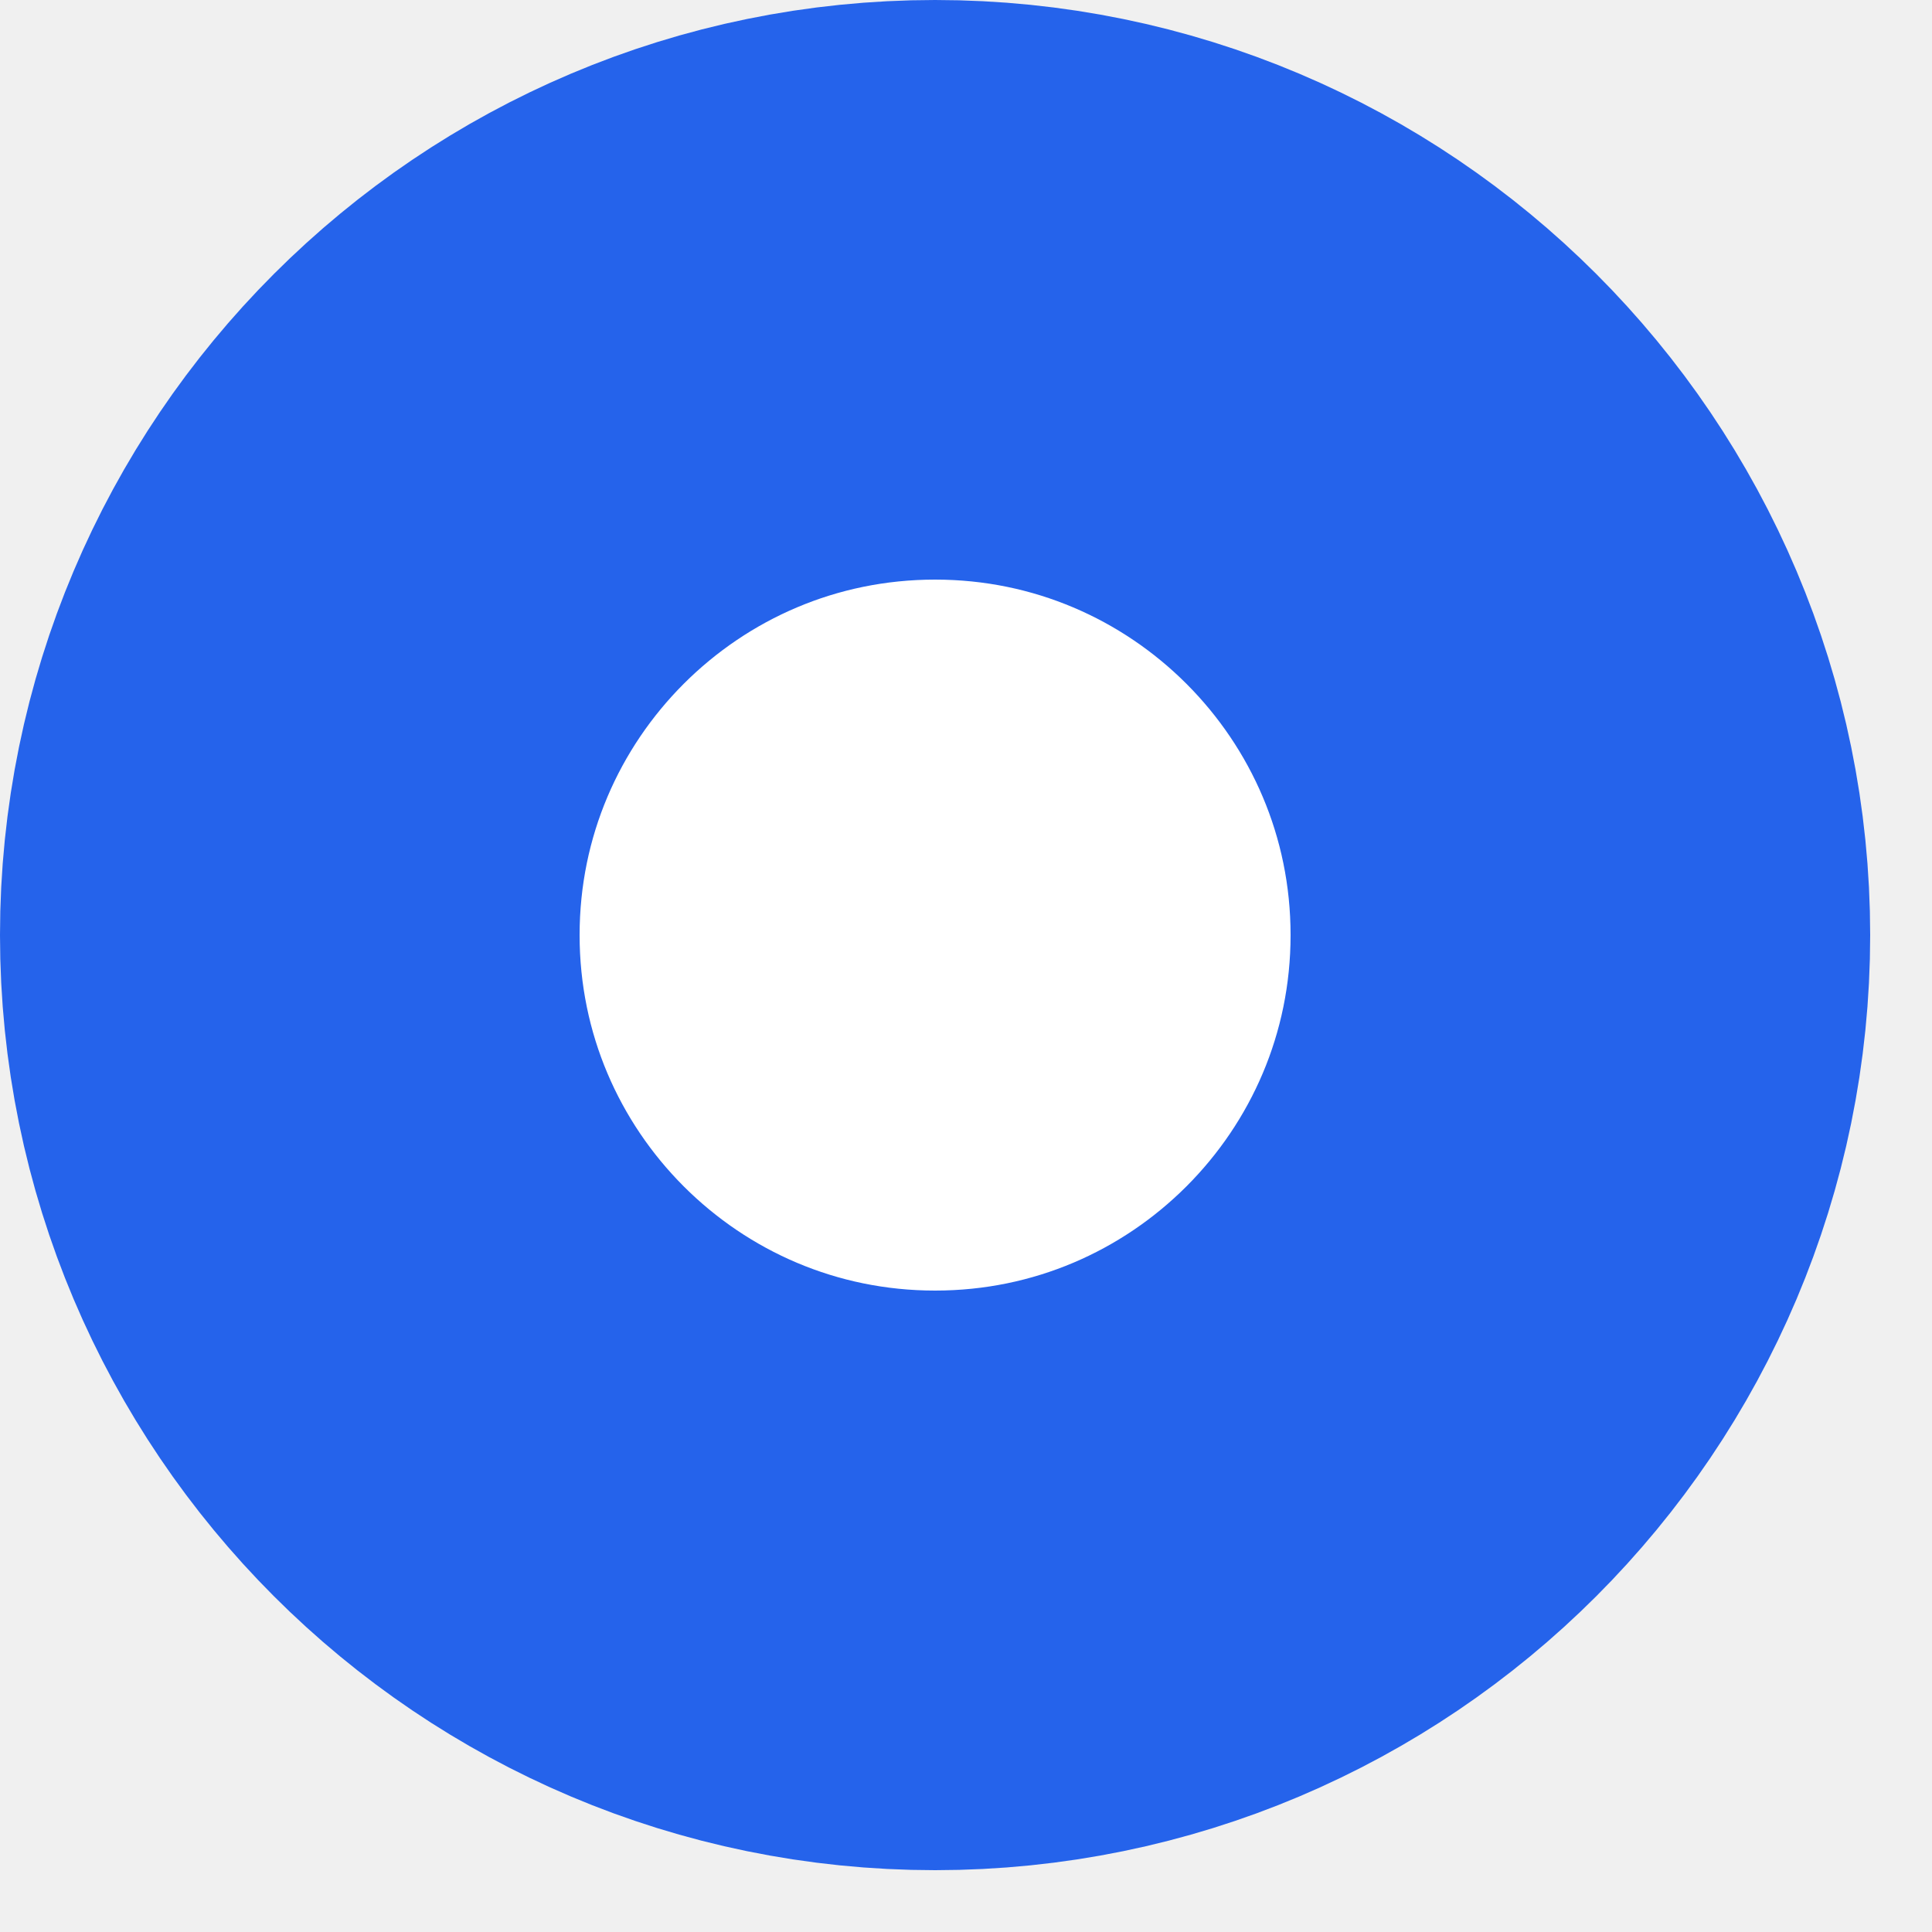
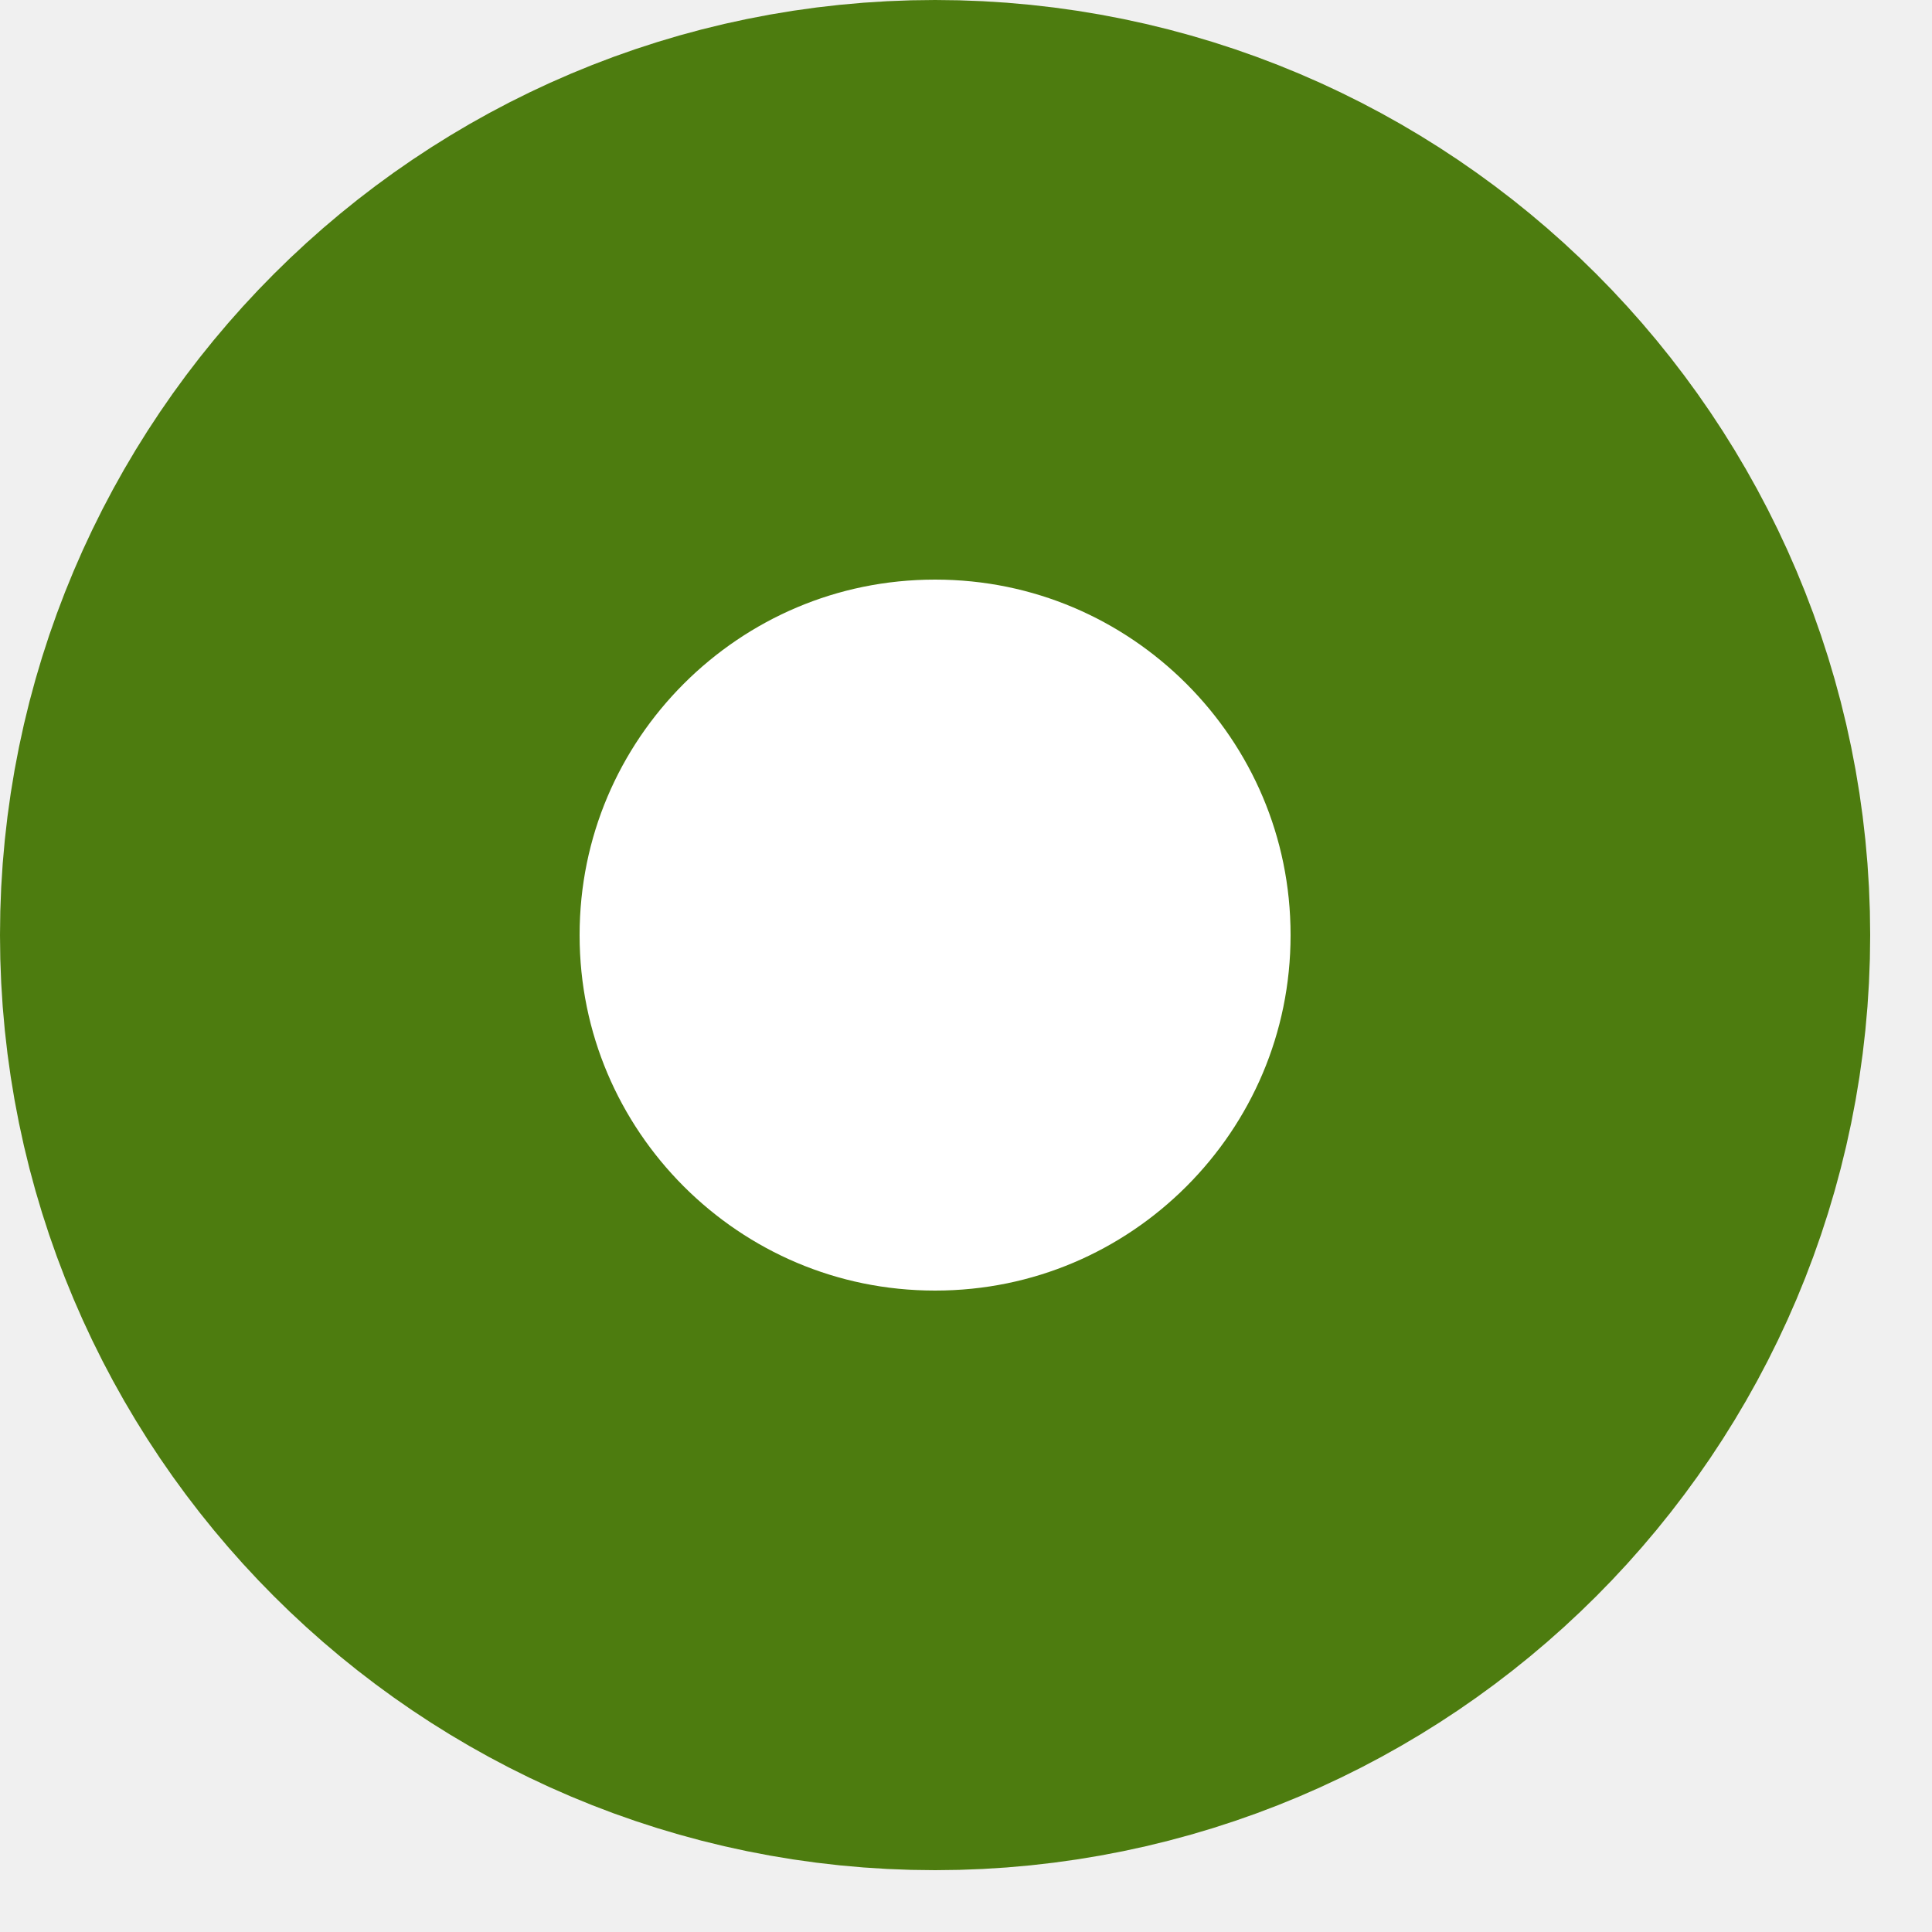
<svg xmlns="http://www.w3.org/2000/svg" width="5" height="5" viewBox="0 0 5 5" fill="none">
-   <path d="M4.09 2.42C4.09 3.342 3.342 4.09 2.42 4.09C1.498 4.09 0.75 3.342 0.75 2.42C0.75 1.498 1.498 0.75 2.42 0.75C3.342 0.75 4.09 1.498 4.09 2.42Z" fill="white" stroke-width="1.5" stroke="#2563EB" />
+   <path d="M4.09 2.42C4.09 3.342 3.342 4.09 2.42 4.09C1.498 4.09 0.75 3.342 0.75 2.42C0.75 1.498 1.498 0.75 2.42 0.75C3.342 0.75 4.09 1.498 4.09 2.42Z" fill="white" stroke-width="1.5" stroke="#4D7C0F" />
</svg>
